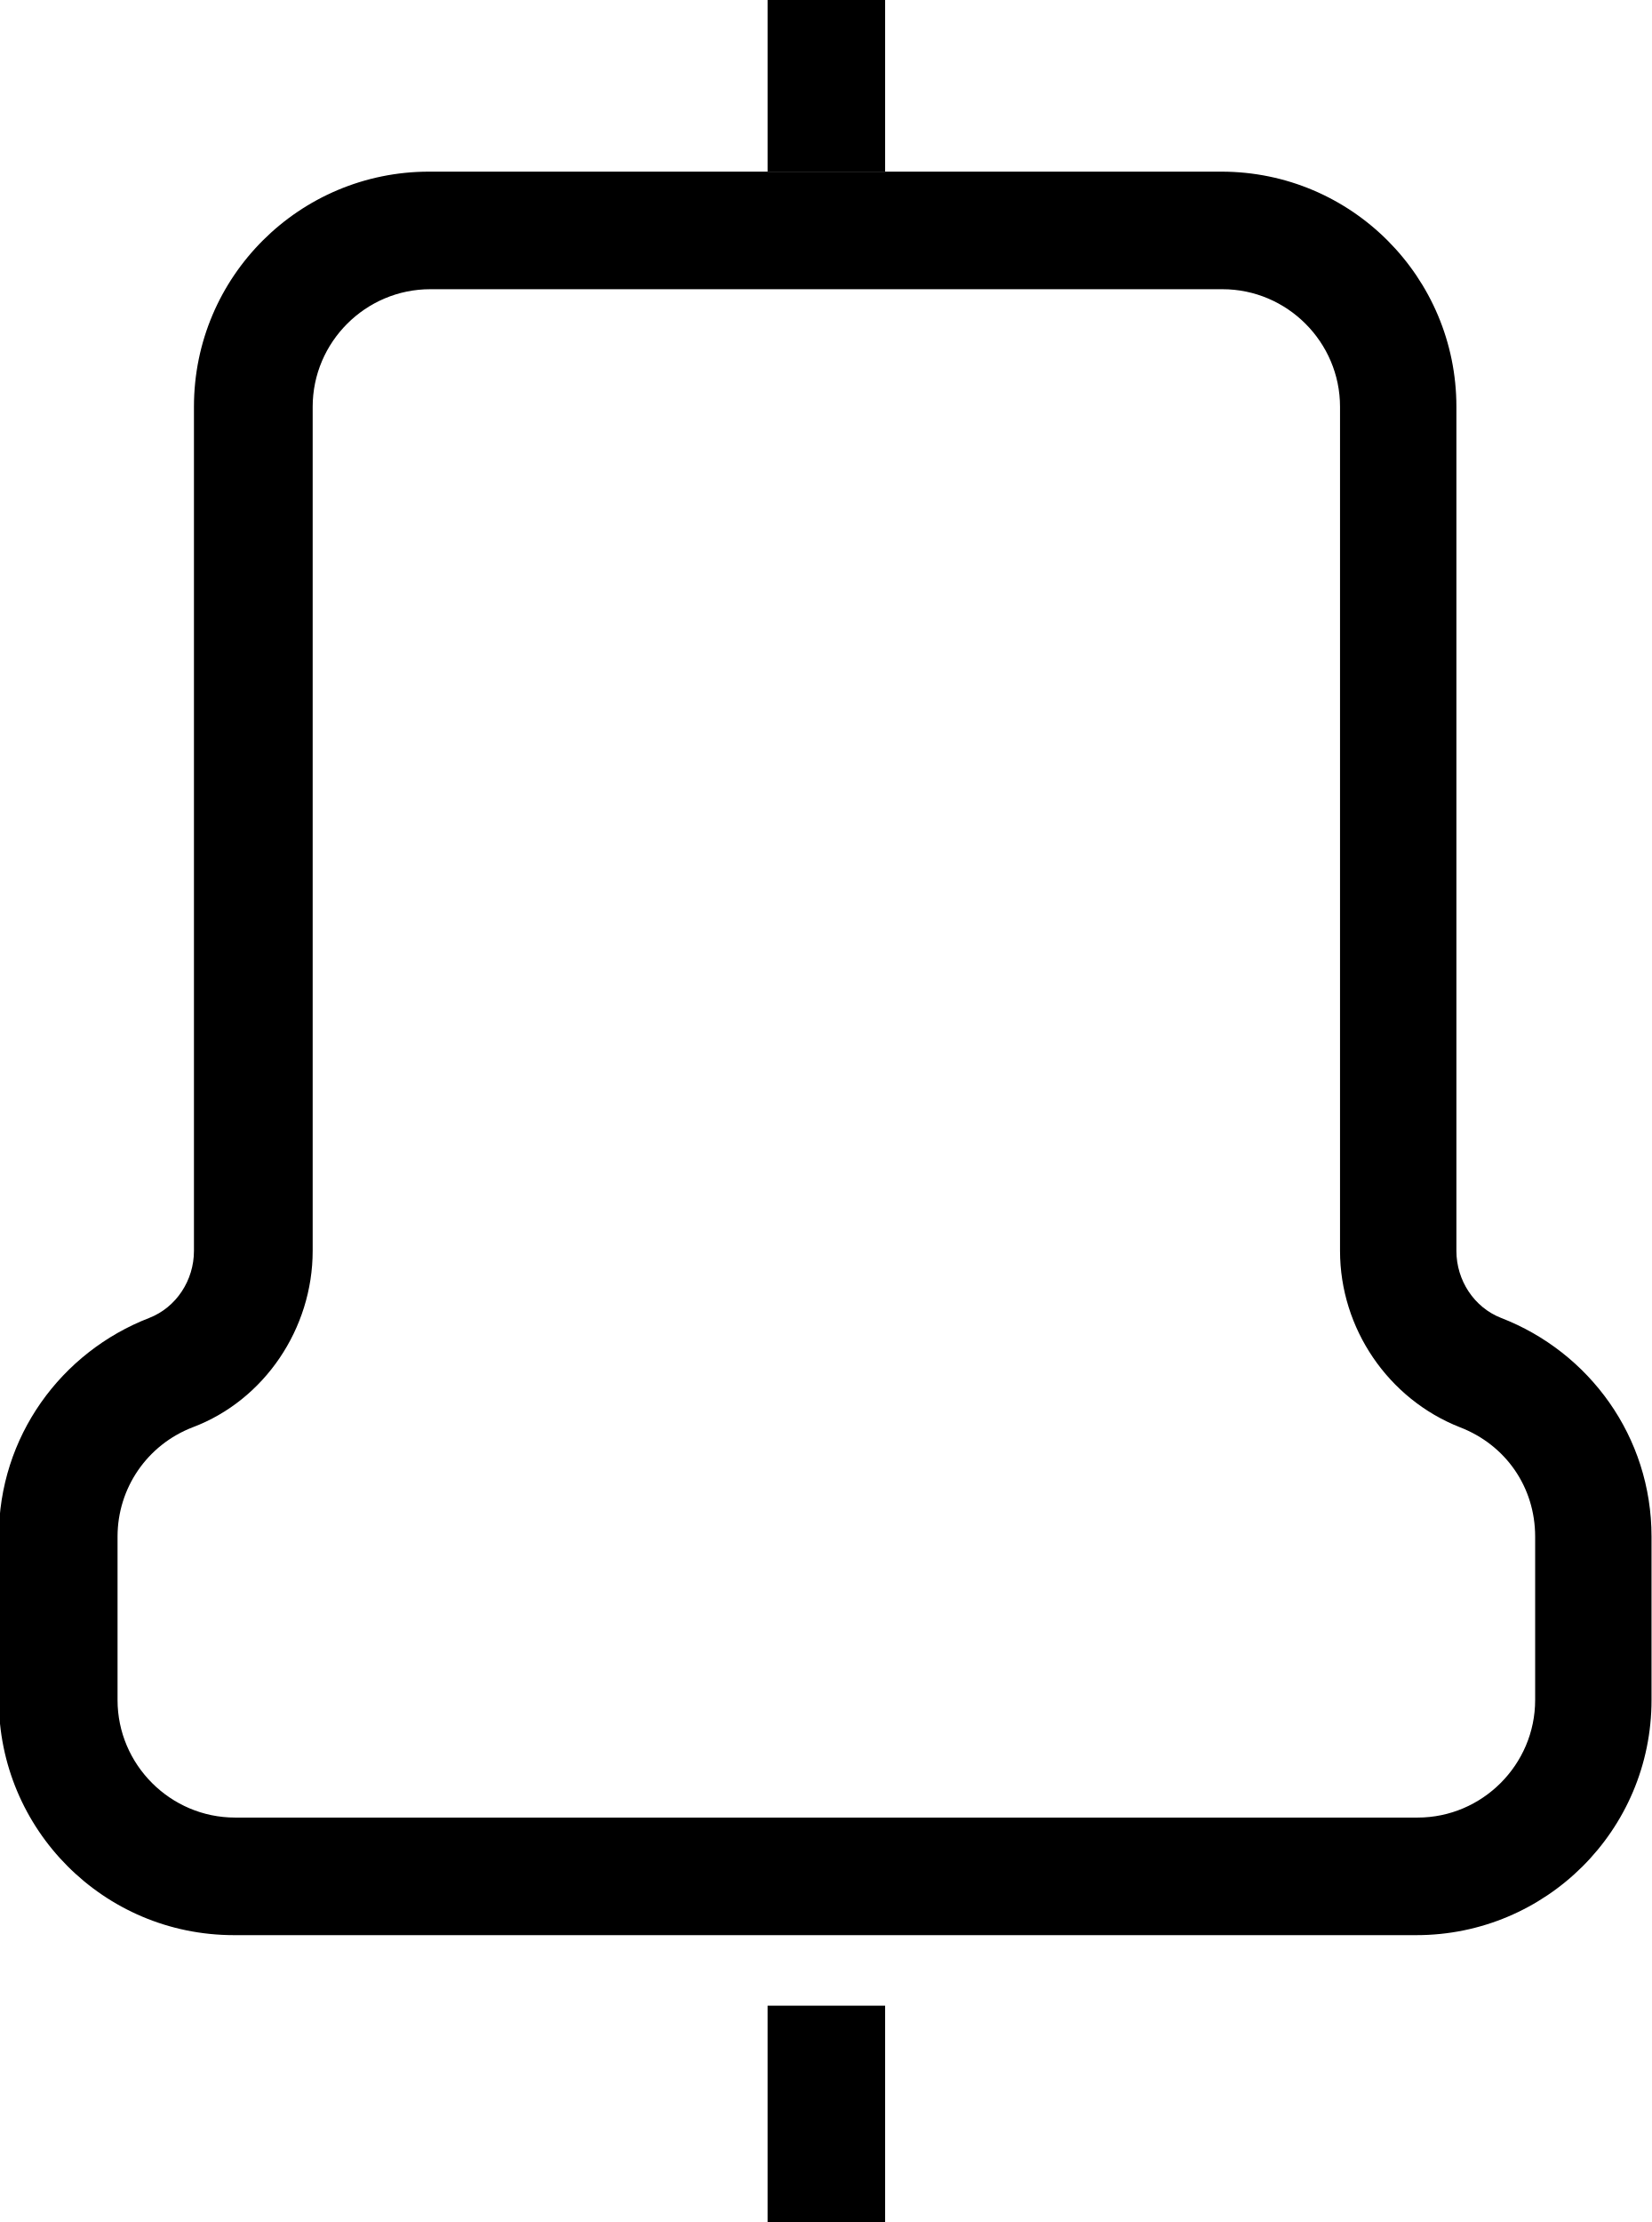
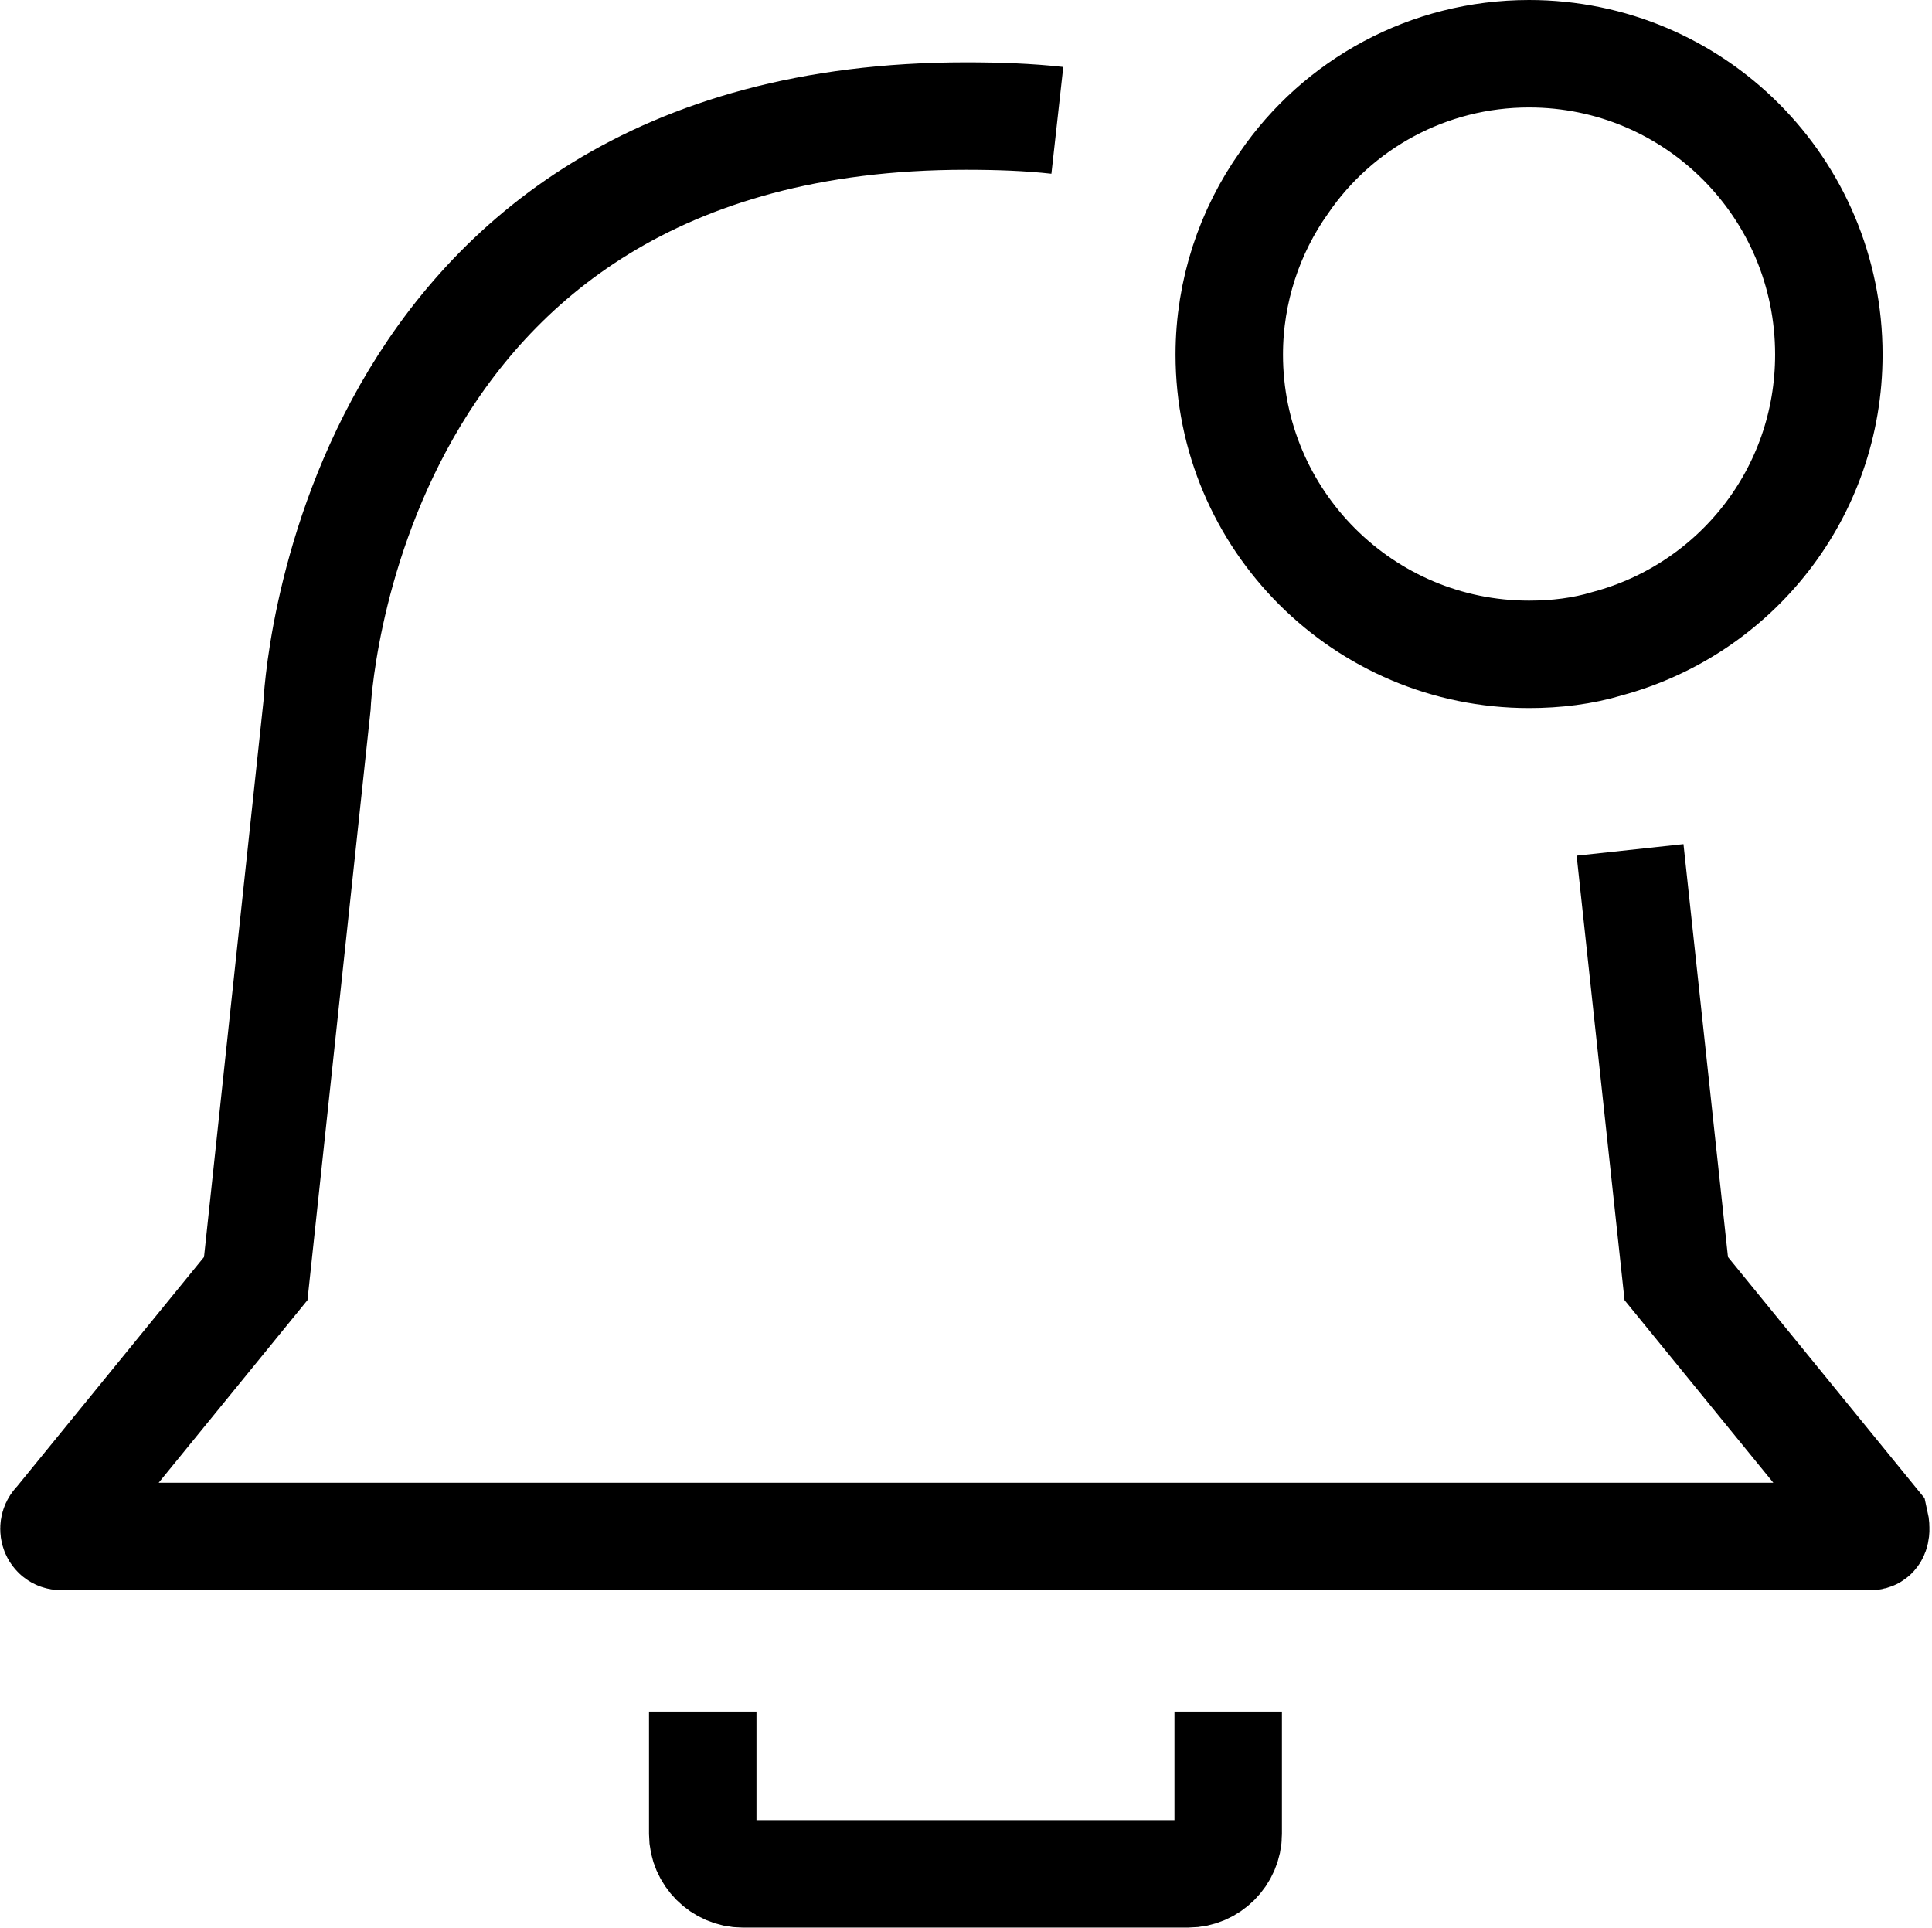
- <svg xmlns="http://www.w3.org/2000/svg" id="uuid-9c0e7f9b-f453-47bb-b8b6-f4b765f046b8" width="14.05" height="18.9" viewBox="0 0 14.05 18.9">
-   <line x1="7.03" x2="7.03" y2="1.46" fill="none" stroke="#000" />
-   <line x1="7.03" y1="17.06" x2="7.03" y2="18.9" fill="none" stroke="#000" />
-   <path d="m10.4,2.46c.55,0,1,.45,1,1v7.18c0,.66.41,1.26,1.02,1.5.39.15.64.51.64.93v1.39c0,.55-.45,1-1,1H2c-.55,0-1-.45-1-1v-1.39c0-.41.25-.78.64-.93.61-.23,1.02-.84,1.02-1.5V3.46c0-.55.45-1,1-1h6.75m0-1H3.65c-1.1,0-2,.89-2,2v7.18c0,.25-.15.48-.38.57-.75.29-1.28,1.01-1.28,1.86v1.39c0,1.1.89,2,2,2h10.06c1.1,0,2-.89,2-2v-1.39c0-.85-.53-1.57-1.28-1.86-.23-.09-.38-.32-.38-.57V3.46c0-1.1-.89-2-2-2h0Z" stroke-width="0" />
+ <svg xmlns="http://www.w3.org/2000/svg" id="Layer_1" data-name="Layer 1" viewBox="0 0 17.98 17.94">
+   <defs>
+     <style>
+       .cls-1 {
+         fill: none;
+         stroke: #000;
+         stroke-miterlimit: 10;
+       }
+     </style>
+   </defs>
+   <path class="cls-1" d="m17.02,3.3c0,1.29-.87,2.37-2.06,2.69-.23.07-.48.1-.73.1-1.54,0-2.79-1.25-2.79-2.79,0-.59.19-1.15.51-1.6.5-.73,1.34-1.2,2.28-1.2,1.54,0,2.79,1.25,2.79,2.8Z" />
+   <path class="cls-1" d="m15.17,7.91l.43,3.99,1.85,2.27s.03.13-.04.13H.57c-.07,0-.09-.09-.04-.13l1.85-2.27.57-5.33s.22-5.49,6.04-5.49c.3,0,.58.01.85.04" />
+   <path class="cls-1" d="m6.54,15.93v1.14c0,.2.17.37.37.37h4.15c.2,0,.37-.17.37-.37v-1.14" />
</svg>
